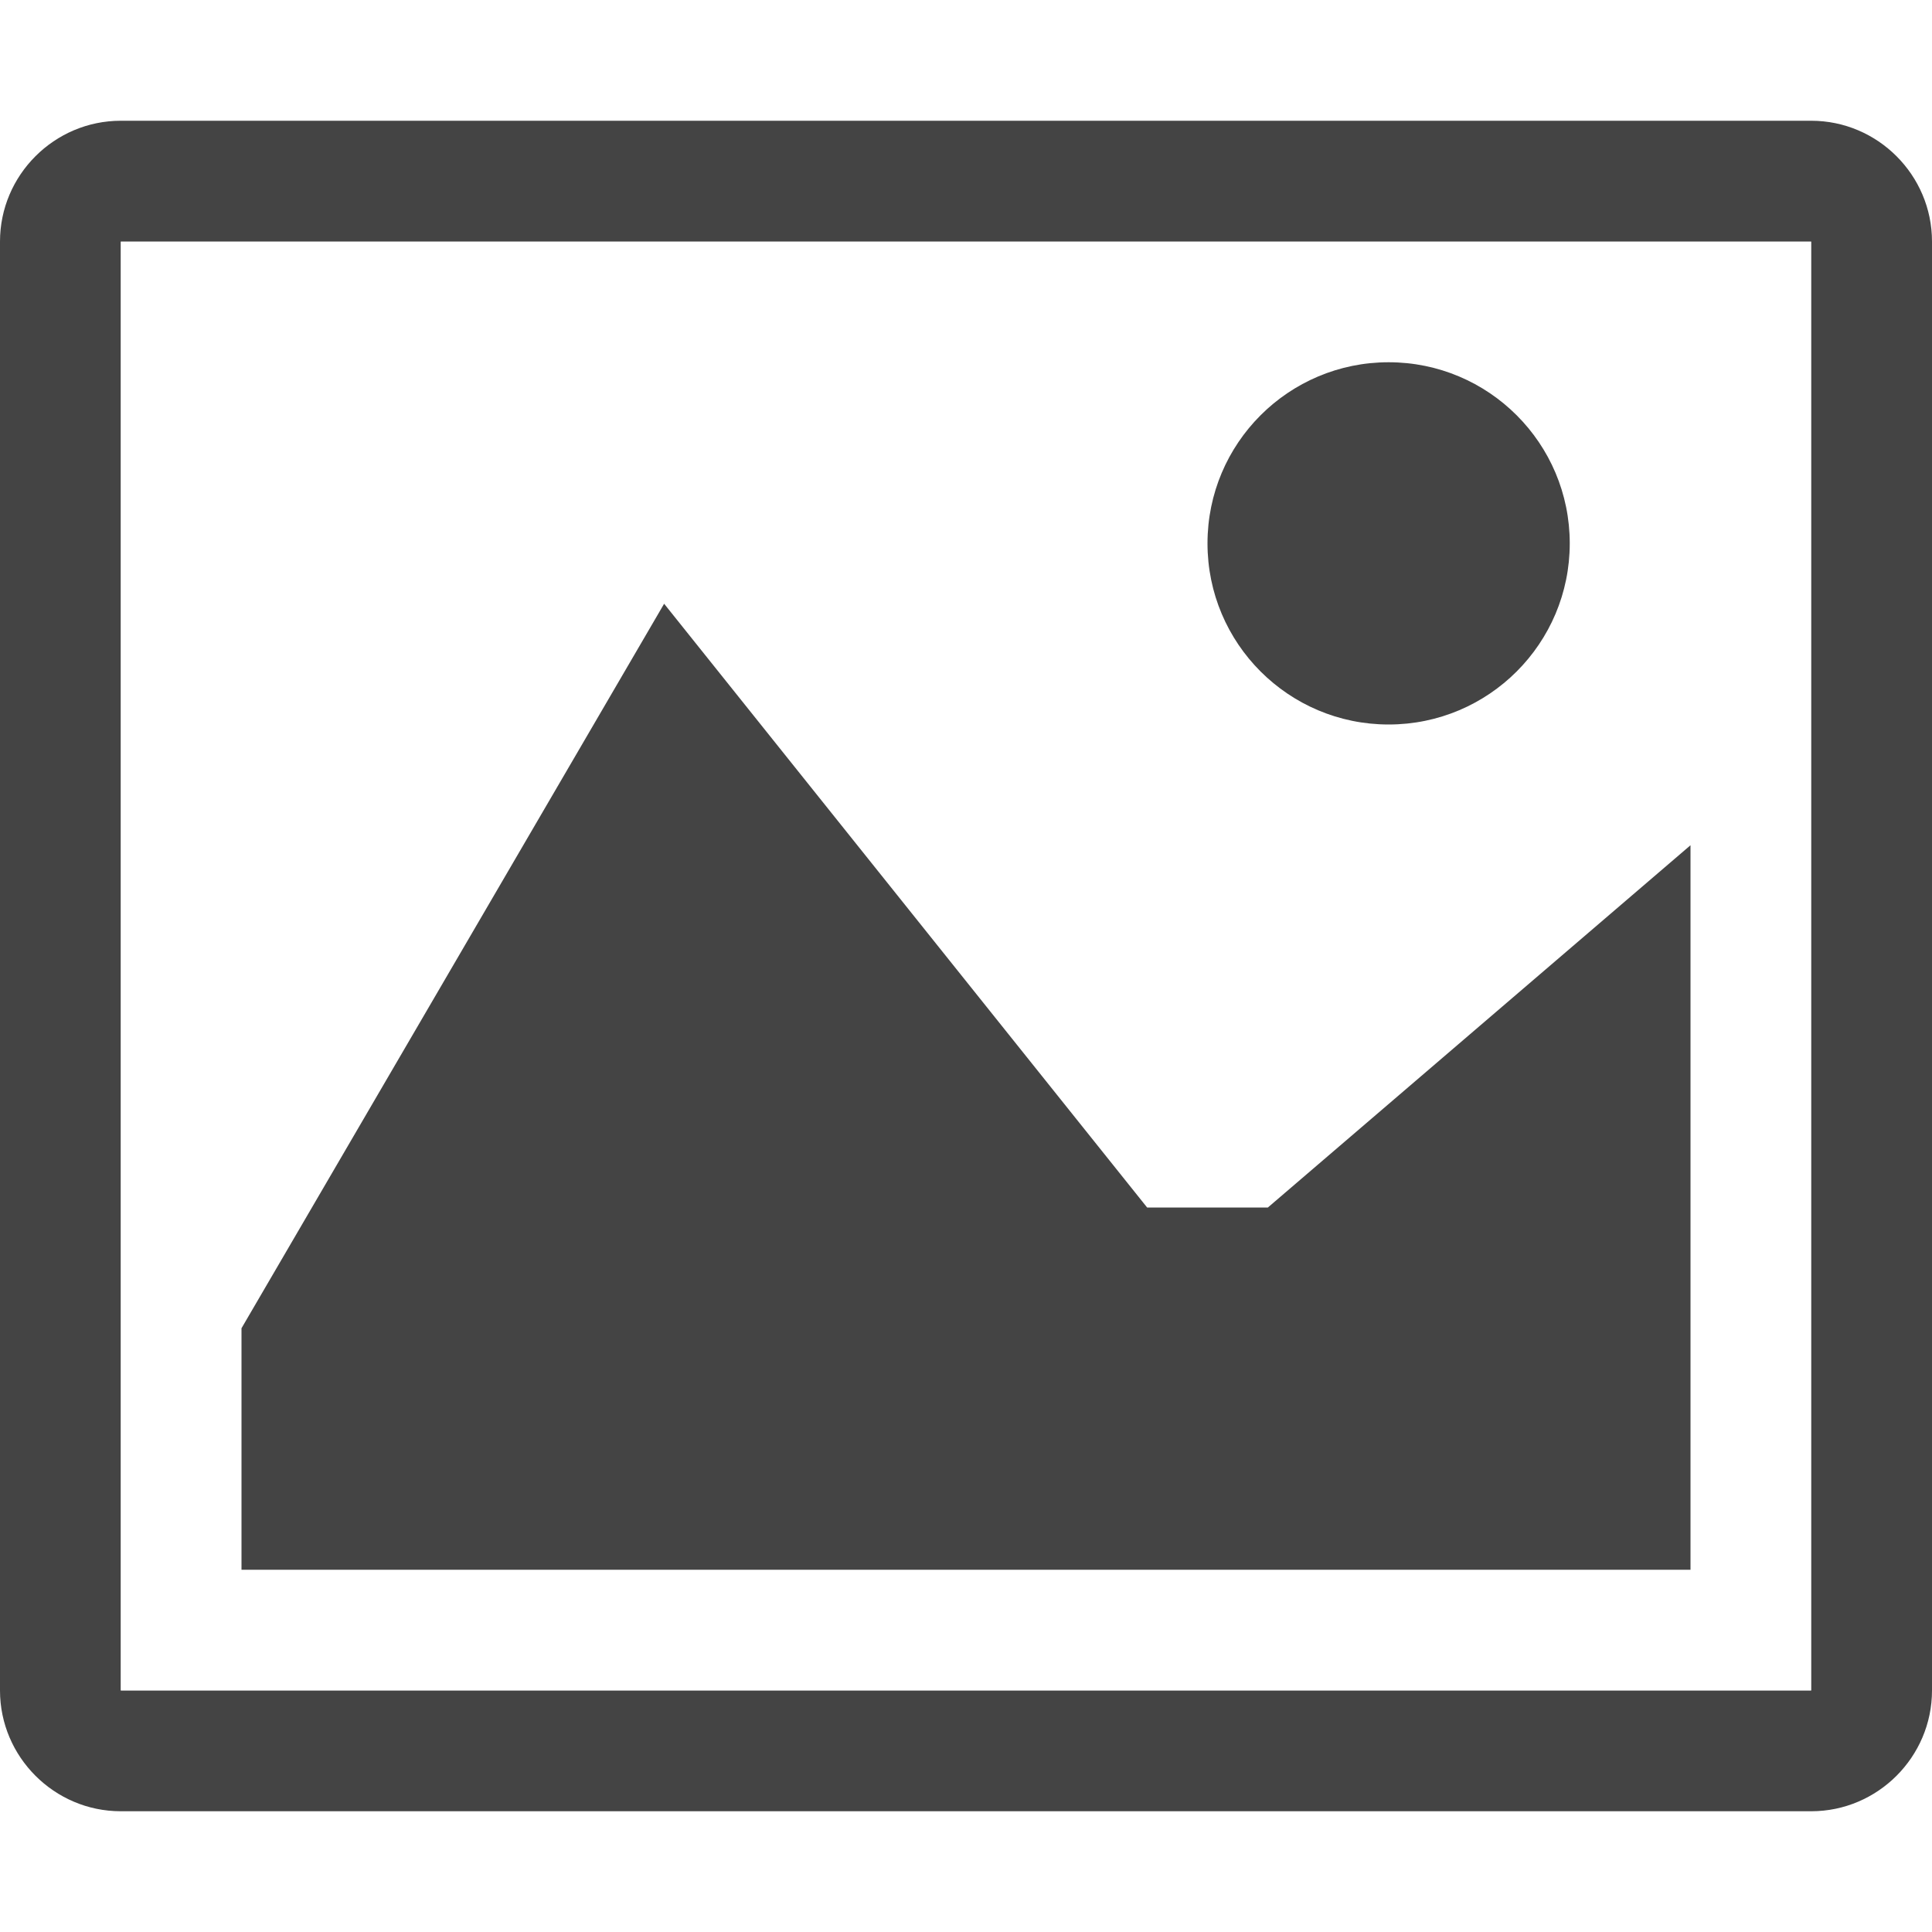
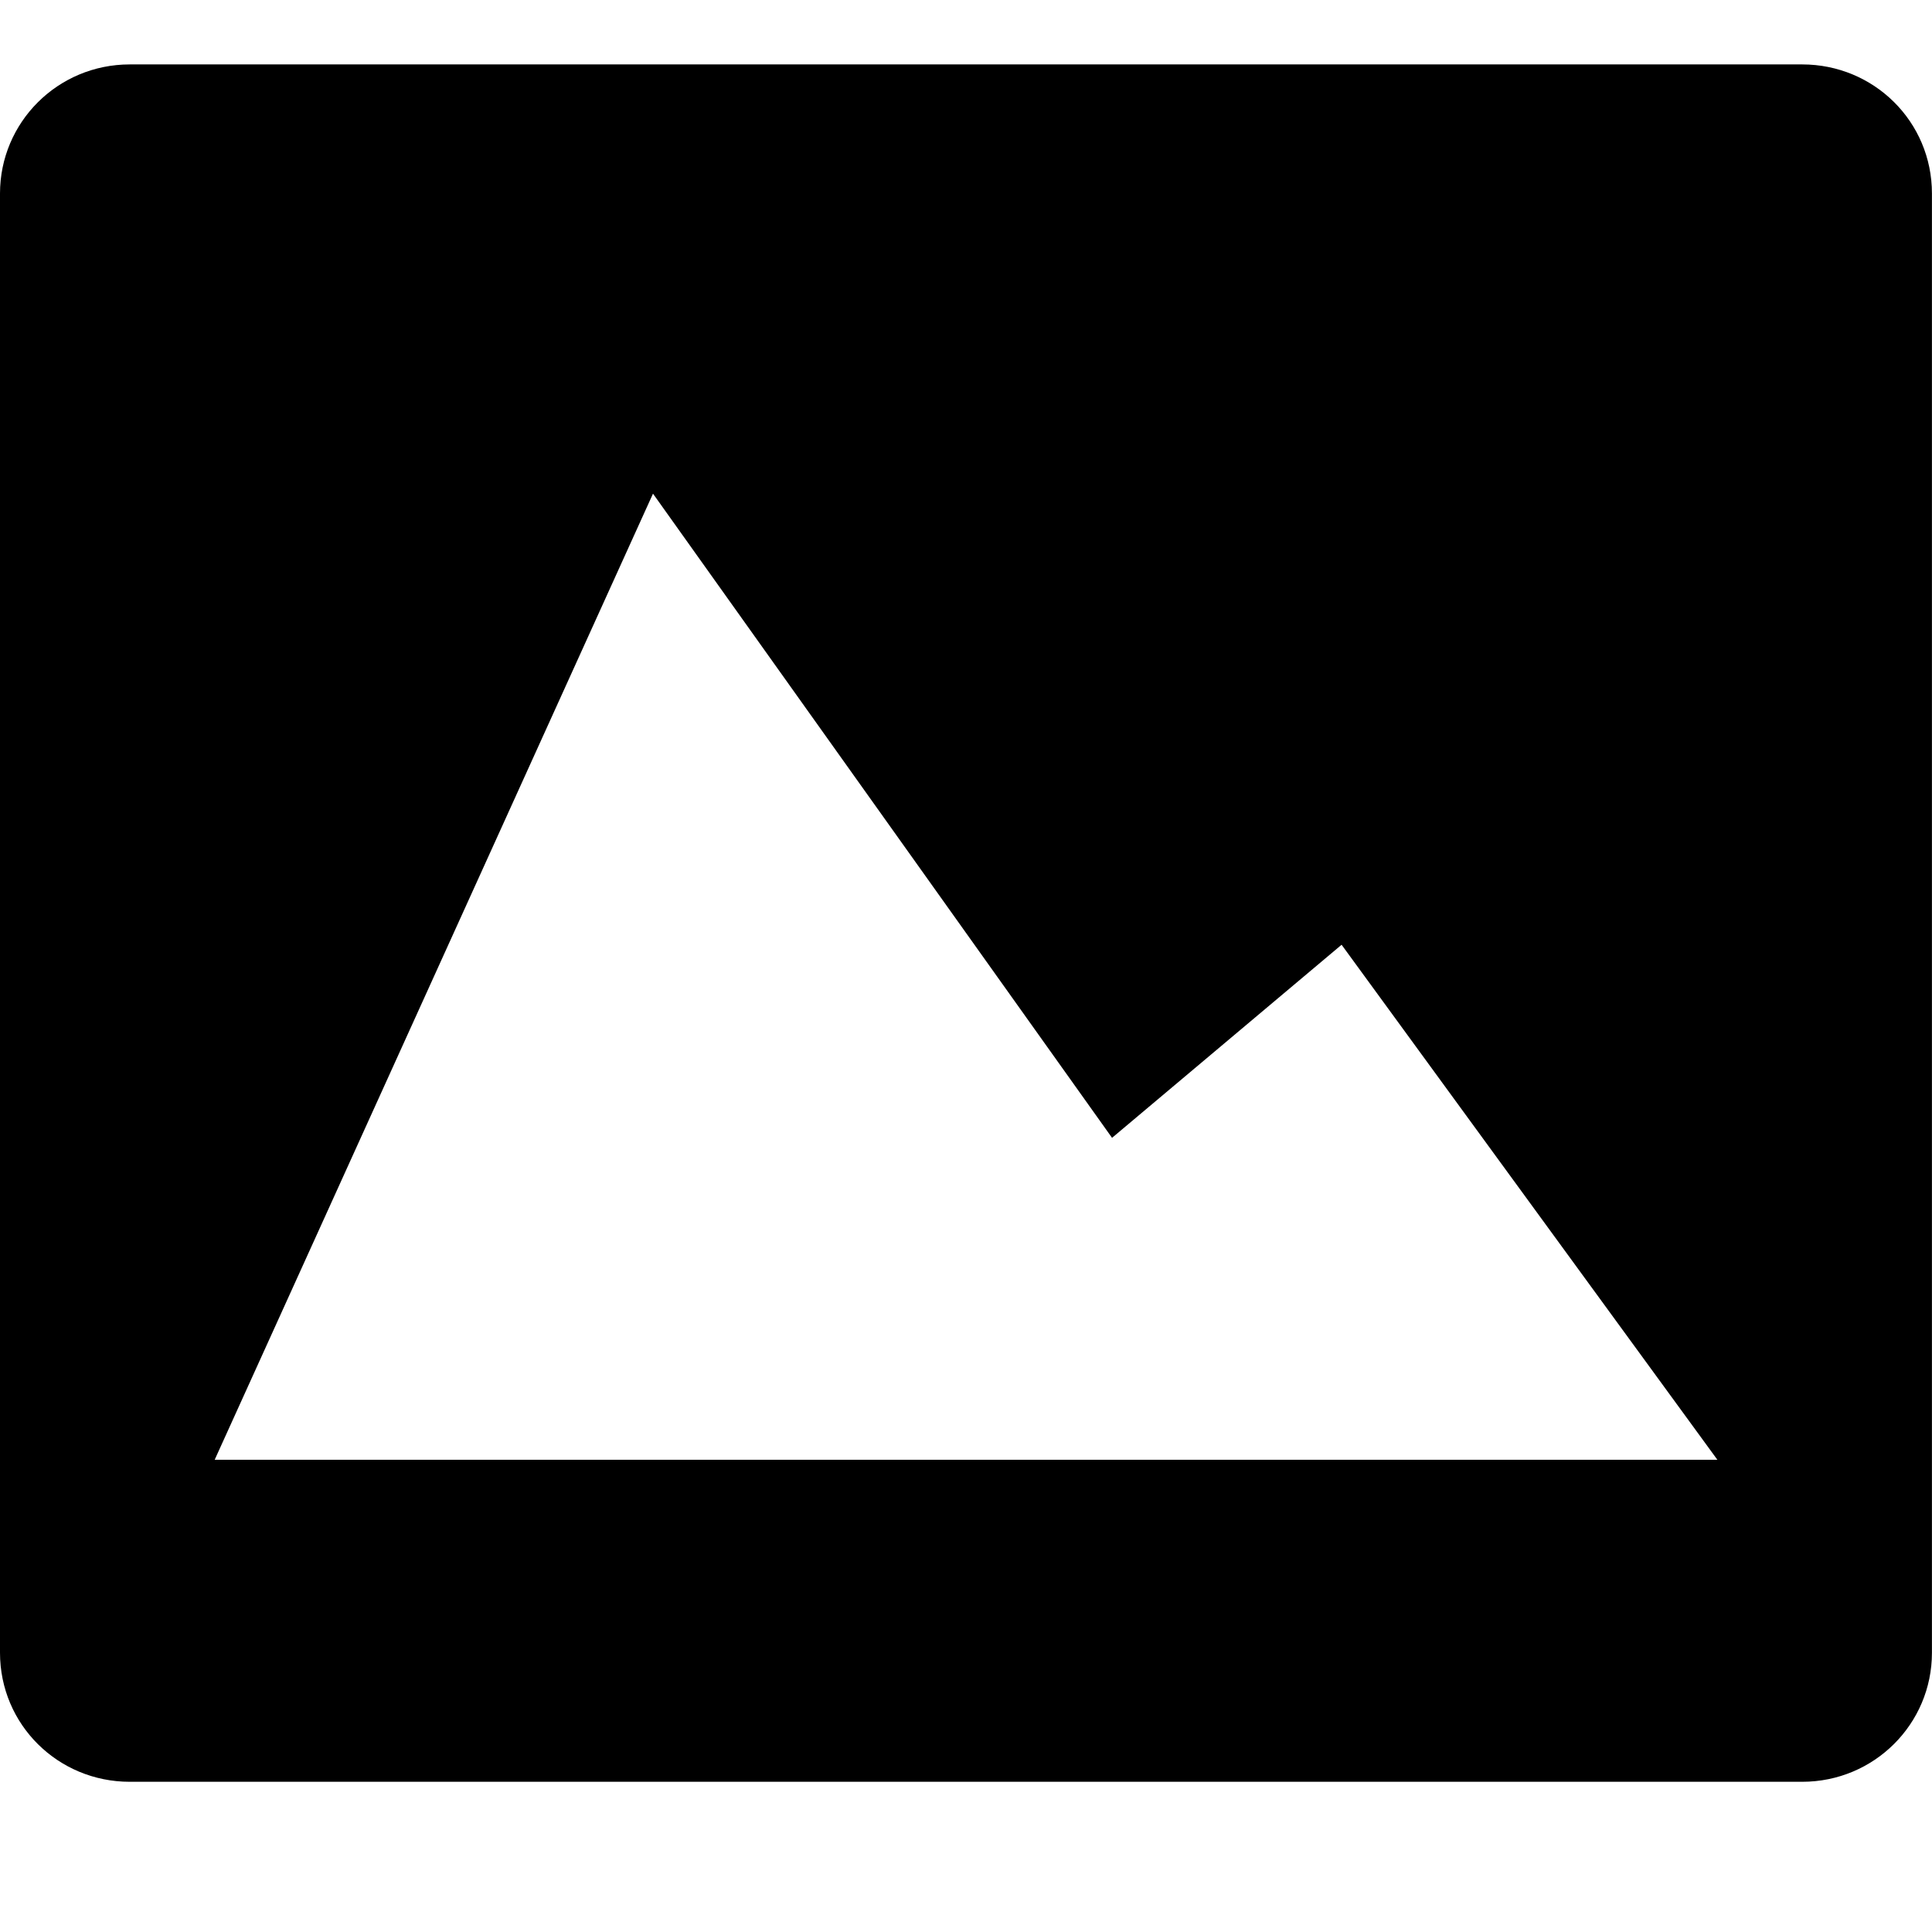
<svg xmlns="http://www.w3.org/2000/svg" version="1.1" width="32" height="32" viewBox="0 0 32 32">
-   <path fill="#444444" d="M29.996 4c0.001 0.001 0.003 0.002 0.004 0.004v23.993c-0.001 0.001-0.002 0.003-0.004 0.004h-27.993c-0.001-0.001-0.003-0.002-0.004-0.004v-23.993c0.001-0.001 0.002-0.003 0.004-0.004h27.993zM30 2h-28c-1.1 0-2 0.9-2 2v24c0 1.1 0.9 2 2 2h28c1.1 0 2-0.9 2-2v-24c0-1.1-0.9-2-2-2v0z" />
-   <path fill="#444444" d="M26 9c0 1.657-1.343 3-3 3s-3-1.343-3-3 1.343-3 3-3 3 1.343 3 3z" />
-   <path fill="#444444" d="M28 26h-24v-4l7-12 8 10h2l7-6z" />
+   <path d="M0 3.205c0-1.181 0.958-2.138 2.149-2.138h27.701c1.187 0 2.149 0.946 2.149 2.138v24.169c0 1.181-0.958 2.138-2.149 2.138h-27.701c-1.187 0-2.149-0.946-2.149-2.138v-24.169zM10.815 8.178l-7.259 16h24.889l-6.224-8.53-3.802 3.198-7.603-10.669z" />
</svg>
